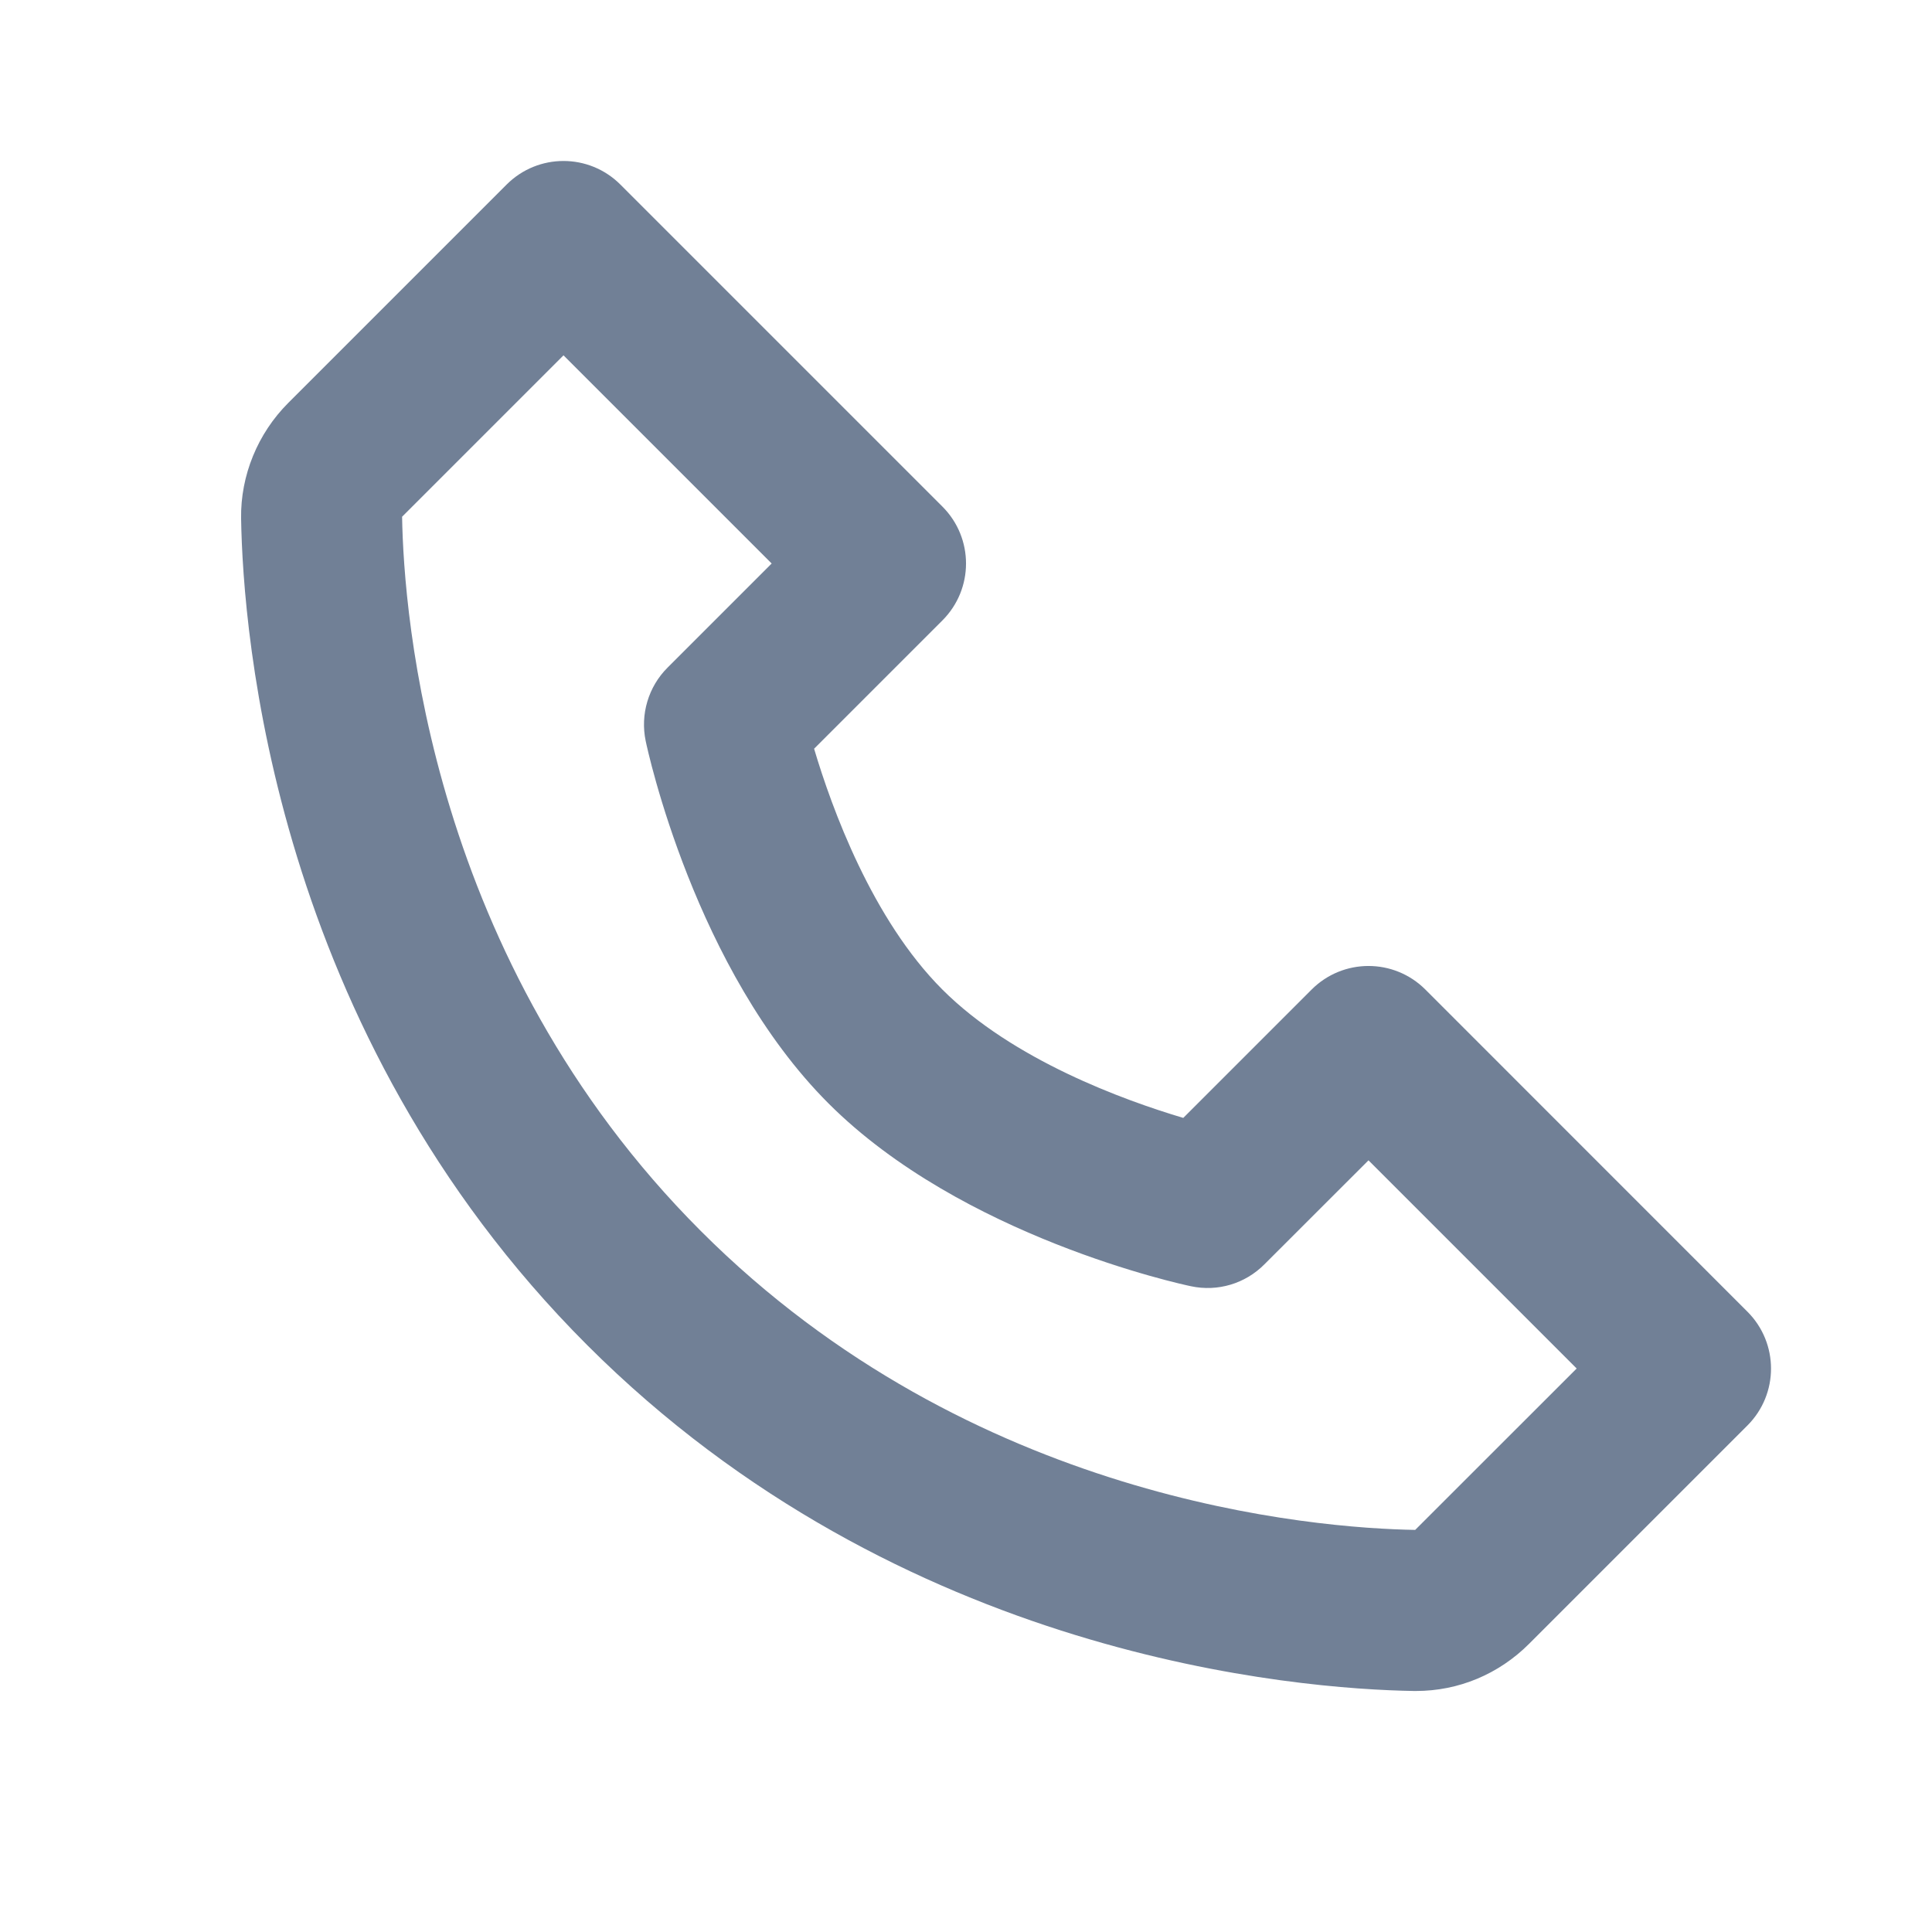
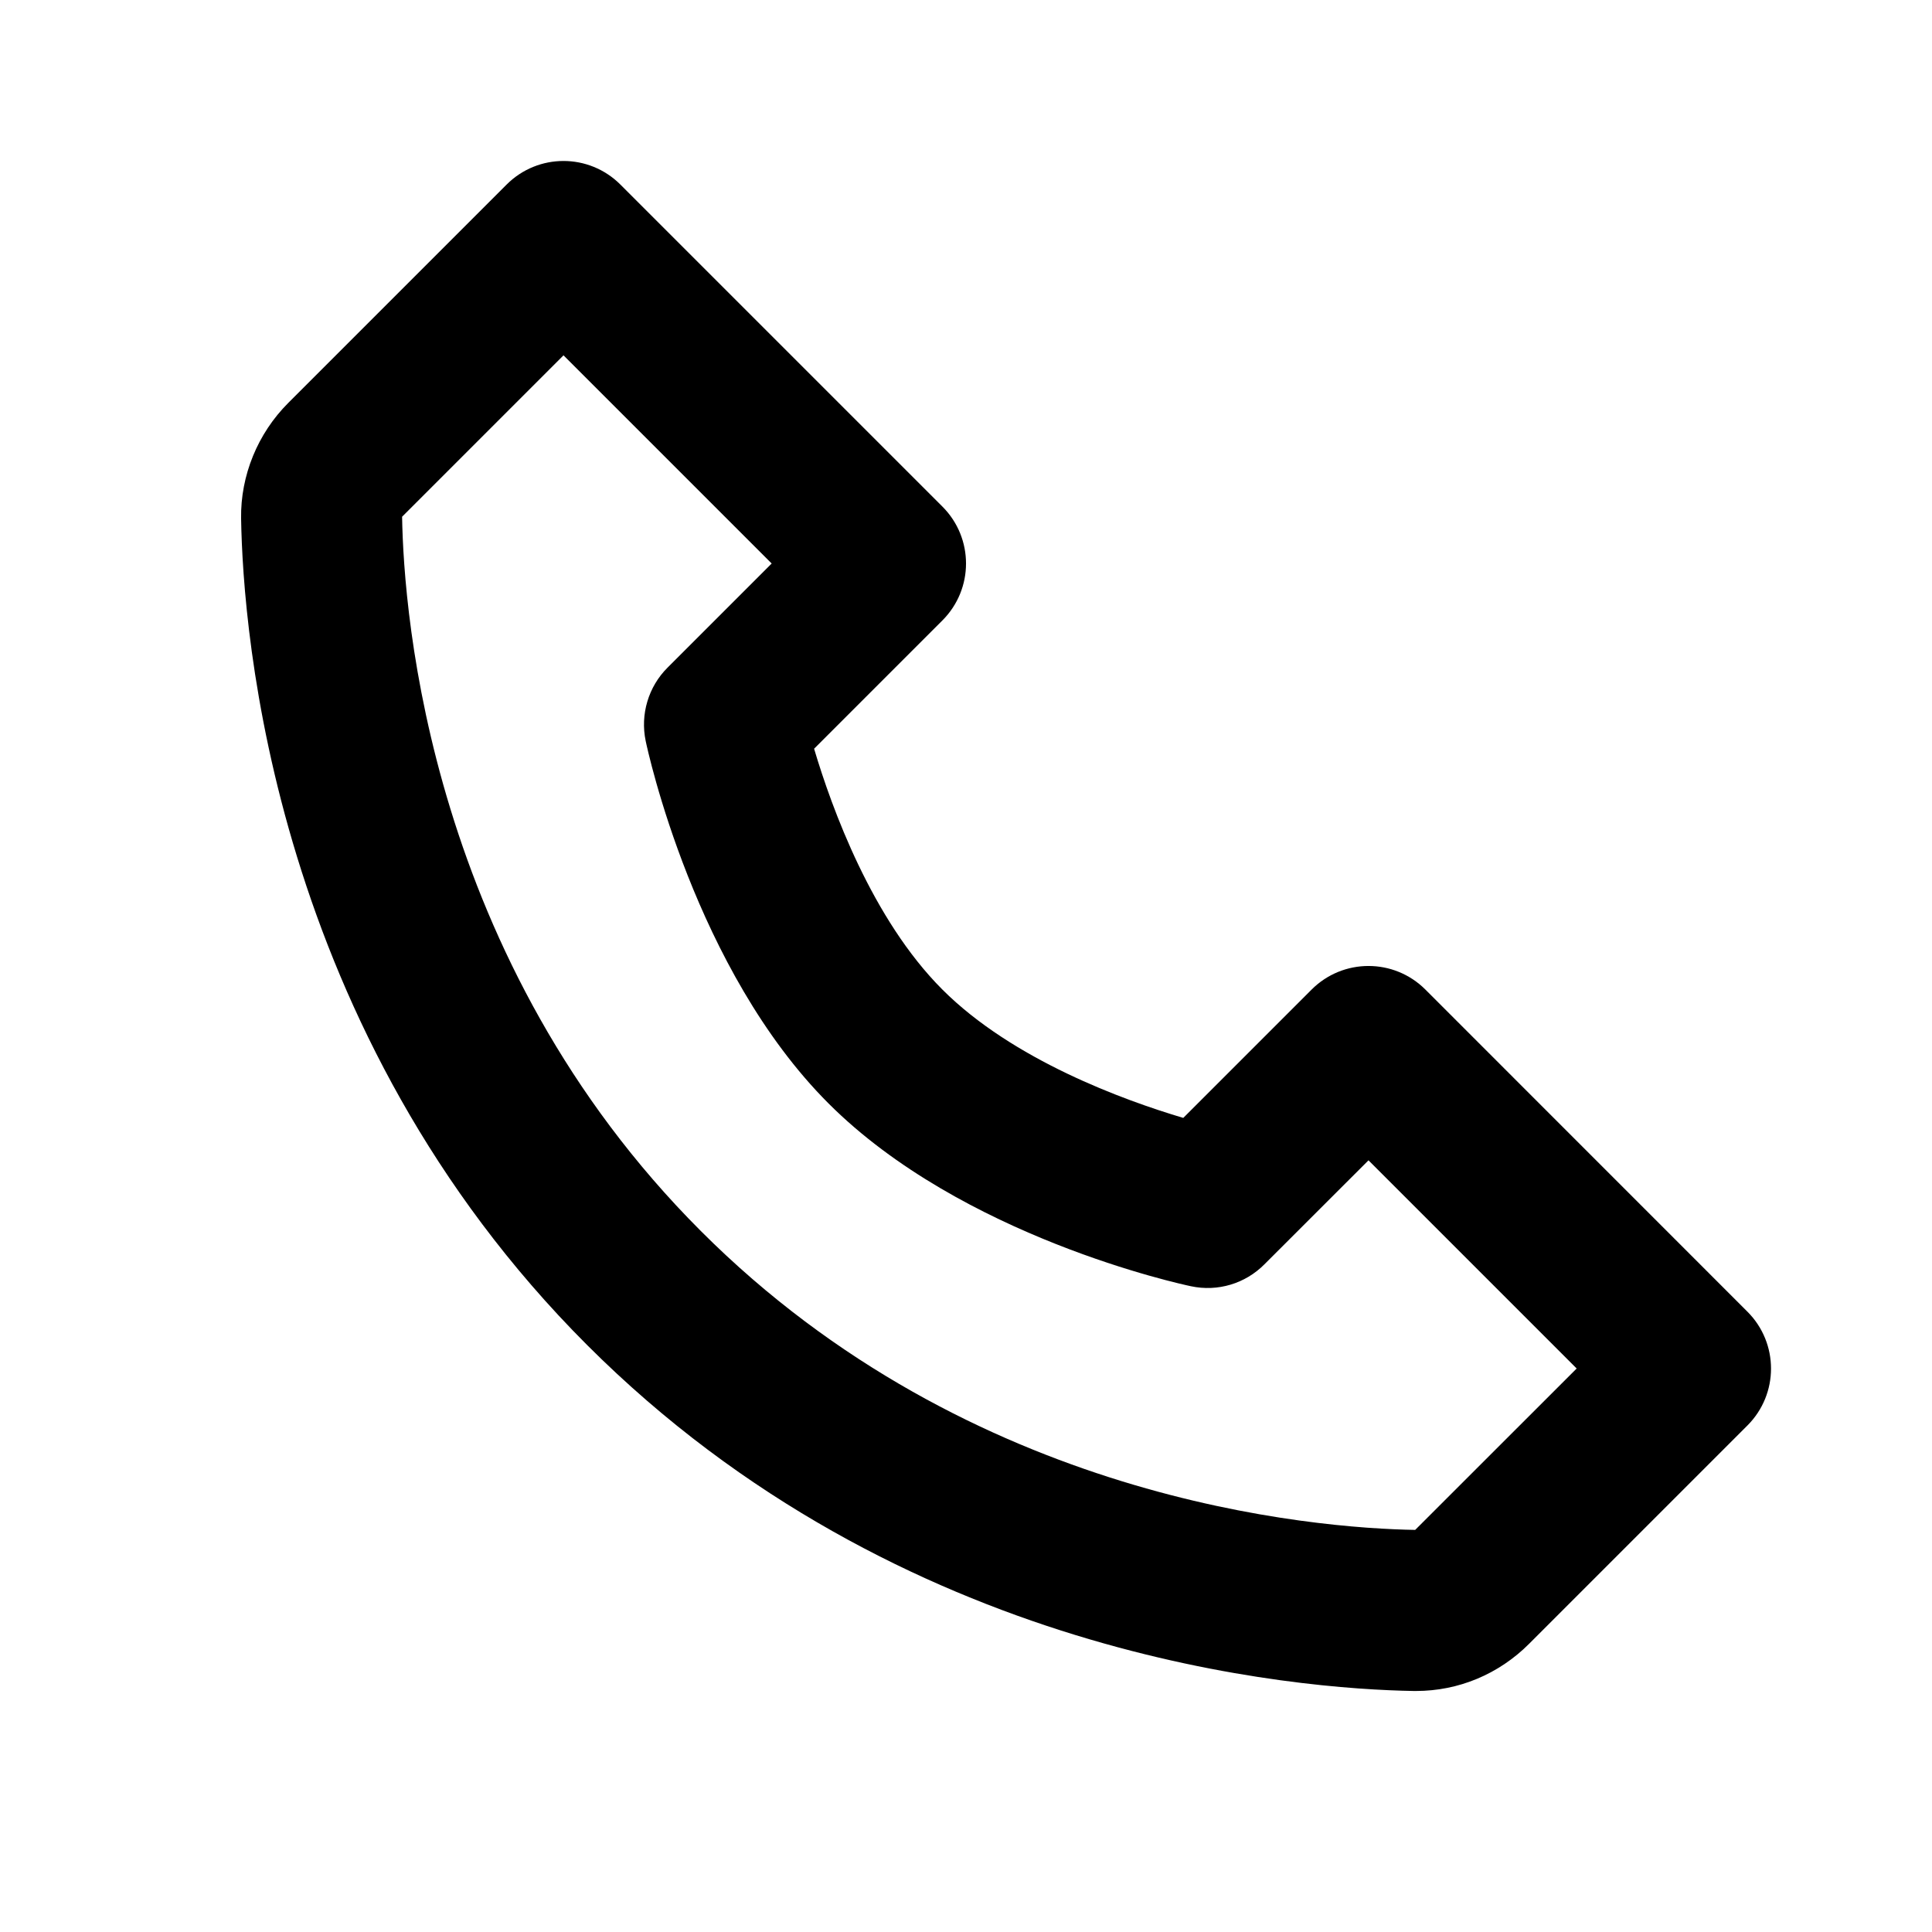
<svg xmlns="http://www.w3.org/2000/svg" width="24" height="24" viewBox="0 0 24 24">
-   <path d="M17.707,12.293c-0.391-0.391-1.023-0.391-1.414,0l-1.594,1.594c-0.739-0.22-2.118-0.72-2.992-1.594 s-1.374-2.253-1.594-2.992l1.594-1.594c0.391-0.391,0.391-1.023,0-1.414l-4-4c-0.391-0.391-1.023-0.391-1.414,0L3.581,5.005 c-0.38,0.38-0.594,0.902-0.586,1.435c0.023,1.424,0.4,6.37,4.298,10.268s8.844,4.274,10.269,4.298c0.005,0,0.023,0,0.028,0 c0.528,0,1.027-0.208,1.405-0.586l2.712-2.712c0.391-0.391,0.391-1.023,0-1.414L17.707,12.293z M17.58,19.005 c-1.248-0.021-5.518-0.356-8.873-3.712c-3.366-3.366-3.692-7.651-3.712-8.874L7,4.414L9.586,7L8.293,8.293 C8.054,8.531,7.952,8.875,8.021,9.205c0.024,0.115,0.611,2.842,2.271,4.502s4.387,2.247,4.502,2.271 c0.333,0.071,0.674-0.032,0.912-0.271L17,14.414L19.586,17L17.58,19.005z" fill="#718096" />
+   <path d="M17.707,12.293c-0.391-0.391-1.023-0.391-1.414,0l-1.594,1.594c-0.739-0.22-2.118-0.72-2.992-1.594 s-1.374-2.253-1.594-2.992l1.594-1.594c0.391-0.391,0.391-1.023,0-1.414l-4-4c-0.391-0.391-1.023-0.391-1.414,0L3.581,5.005 c-0.38,0.38-0.594,0.902-0.586,1.435c0.023,1.424,0.4,6.37,4.298,10.268s8.844,4.274,10.269,4.298c0.005,0,0.023,0,0.028,0 c0.528,0,1.027-0.208,1.405-0.586l2.712-2.712c0.391-0.391,0.391-1.023,0-1.414L17.707,12.293z M17.58,19.005 c-1.248-0.021-5.518-0.356-8.873-3.712c-3.366-3.366-3.692-7.651-3.712-8.874L7,4.414L9.586,7L8.293,8.293 C8.054,8.531,7.952,8.875,8.021,9.205c0.024,0.115,0.611,2.842,2.271,4.502s4.387,2.247,4.502,2.271 c0.333,0.071,0.674-0.032,0.912-0.271L17,14.414L19.586,17L17.58,19.005z" />
</svg>
